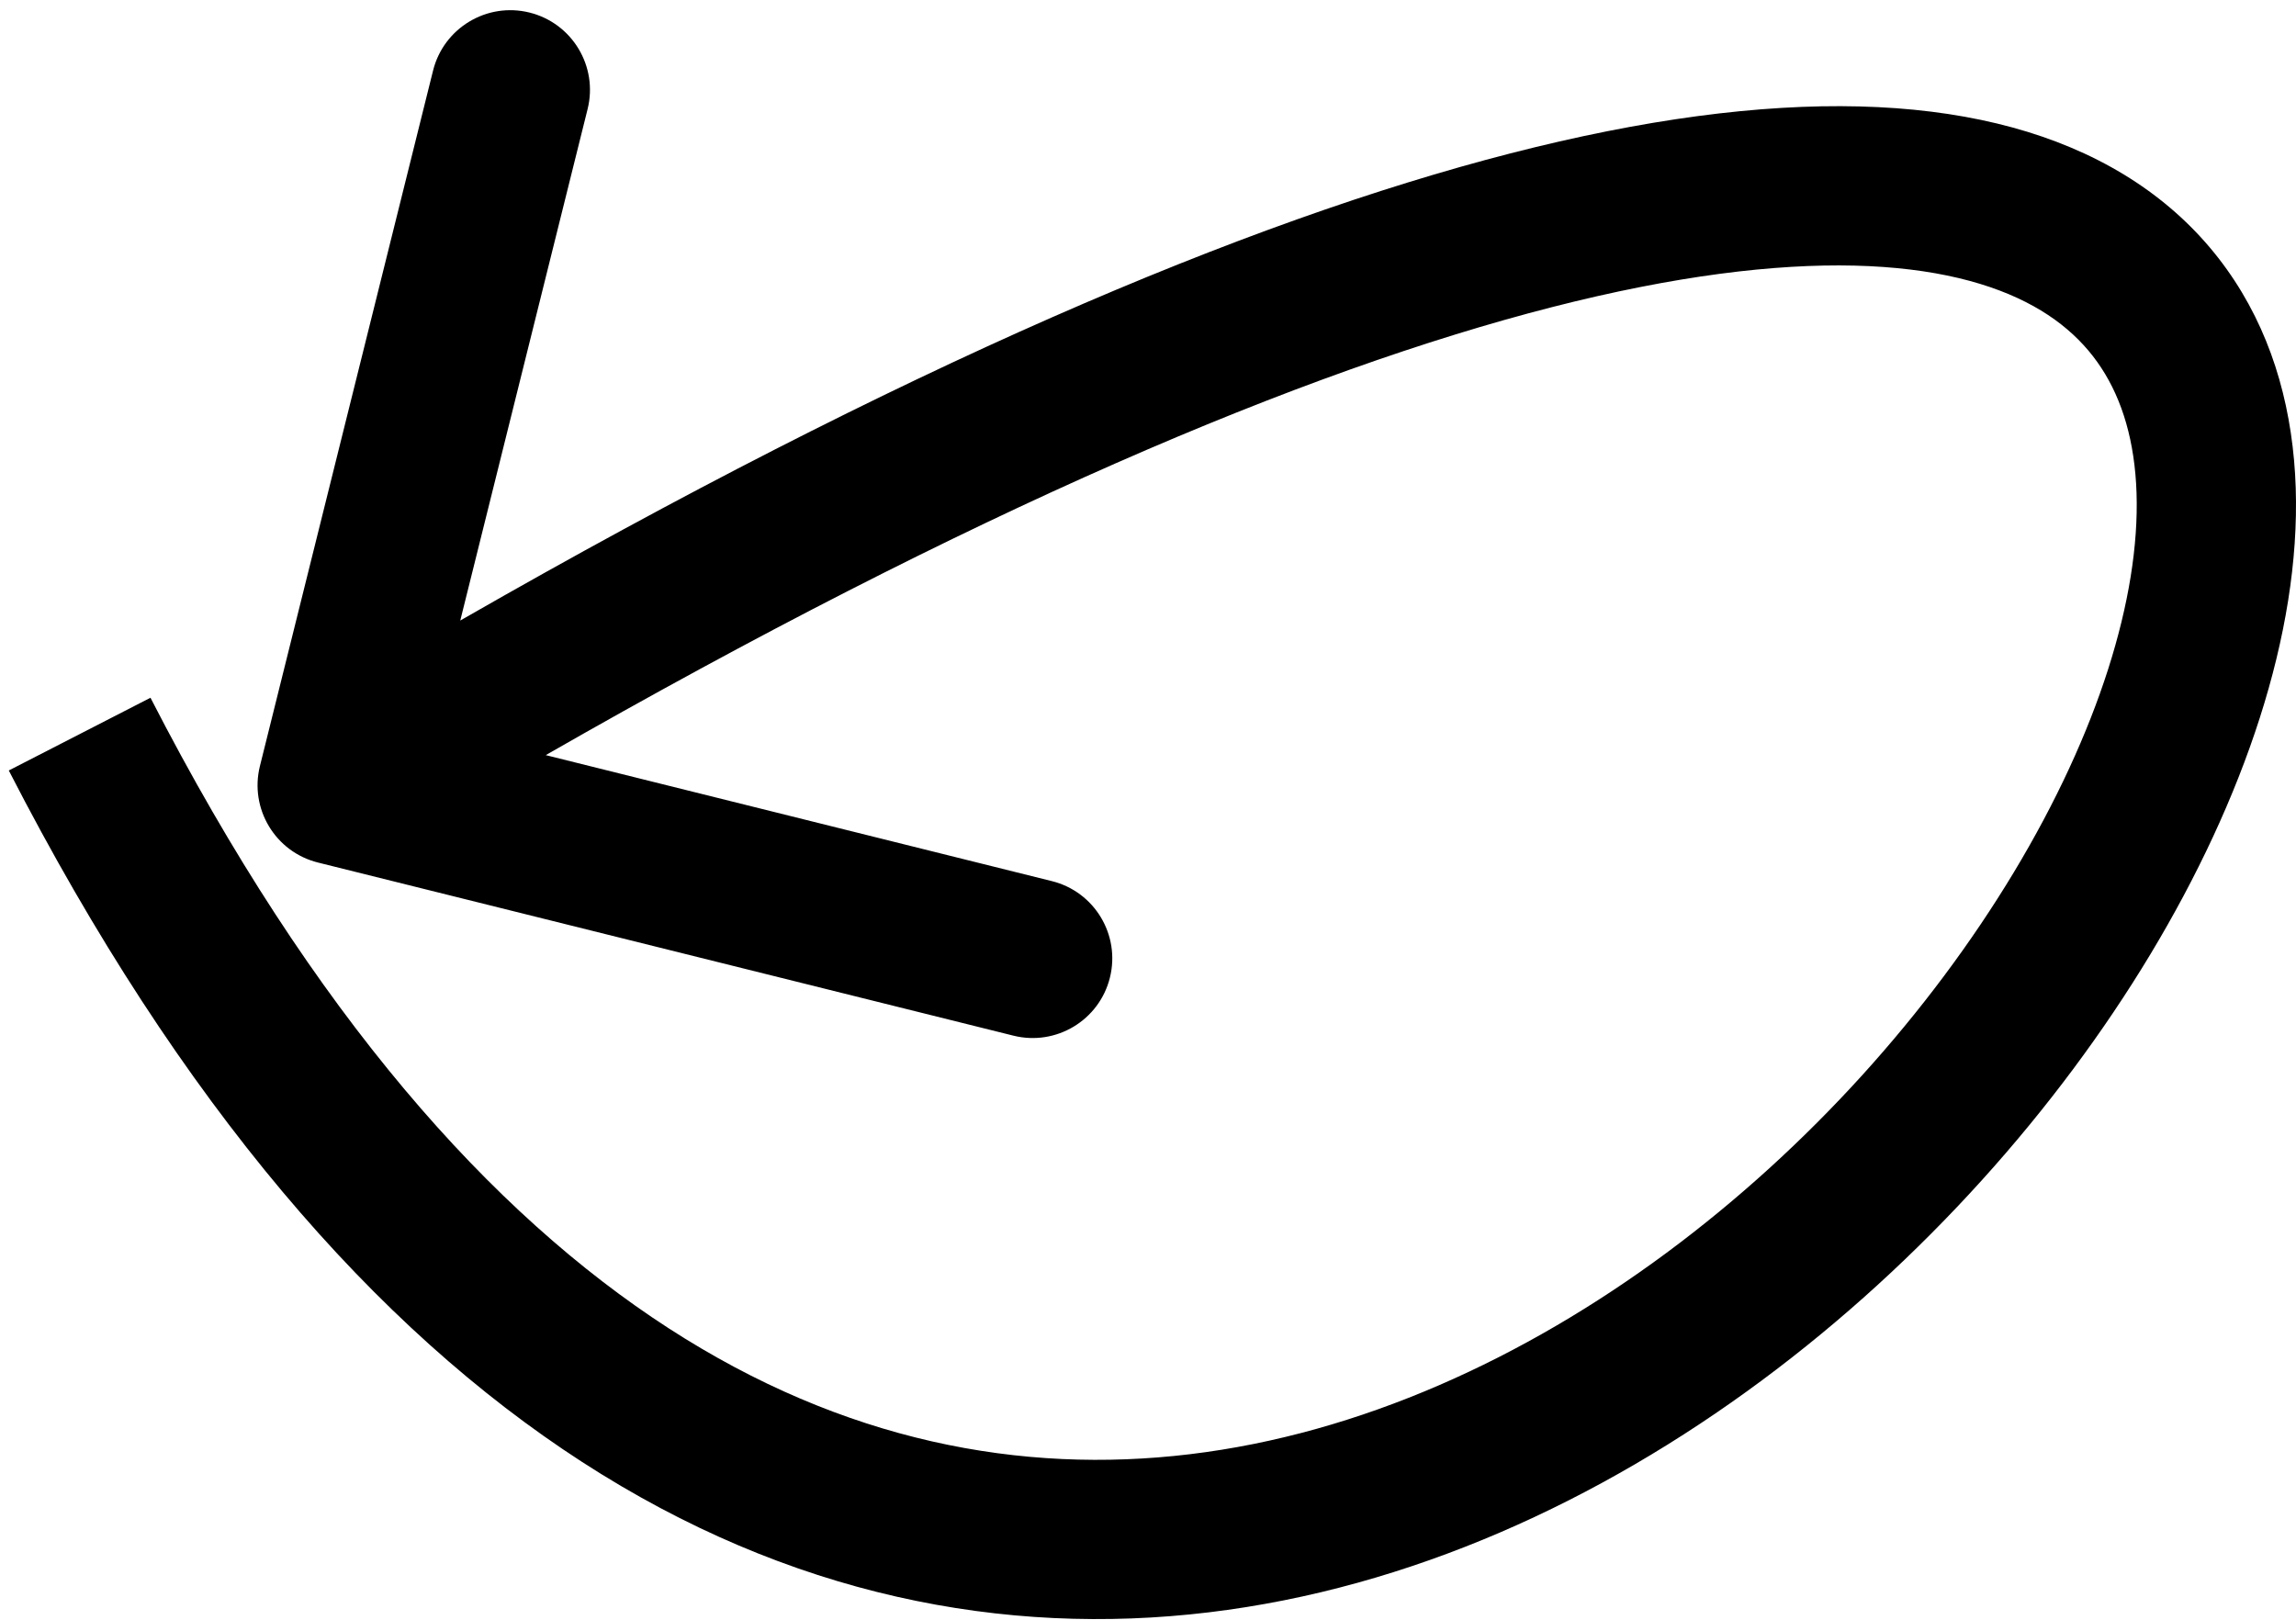
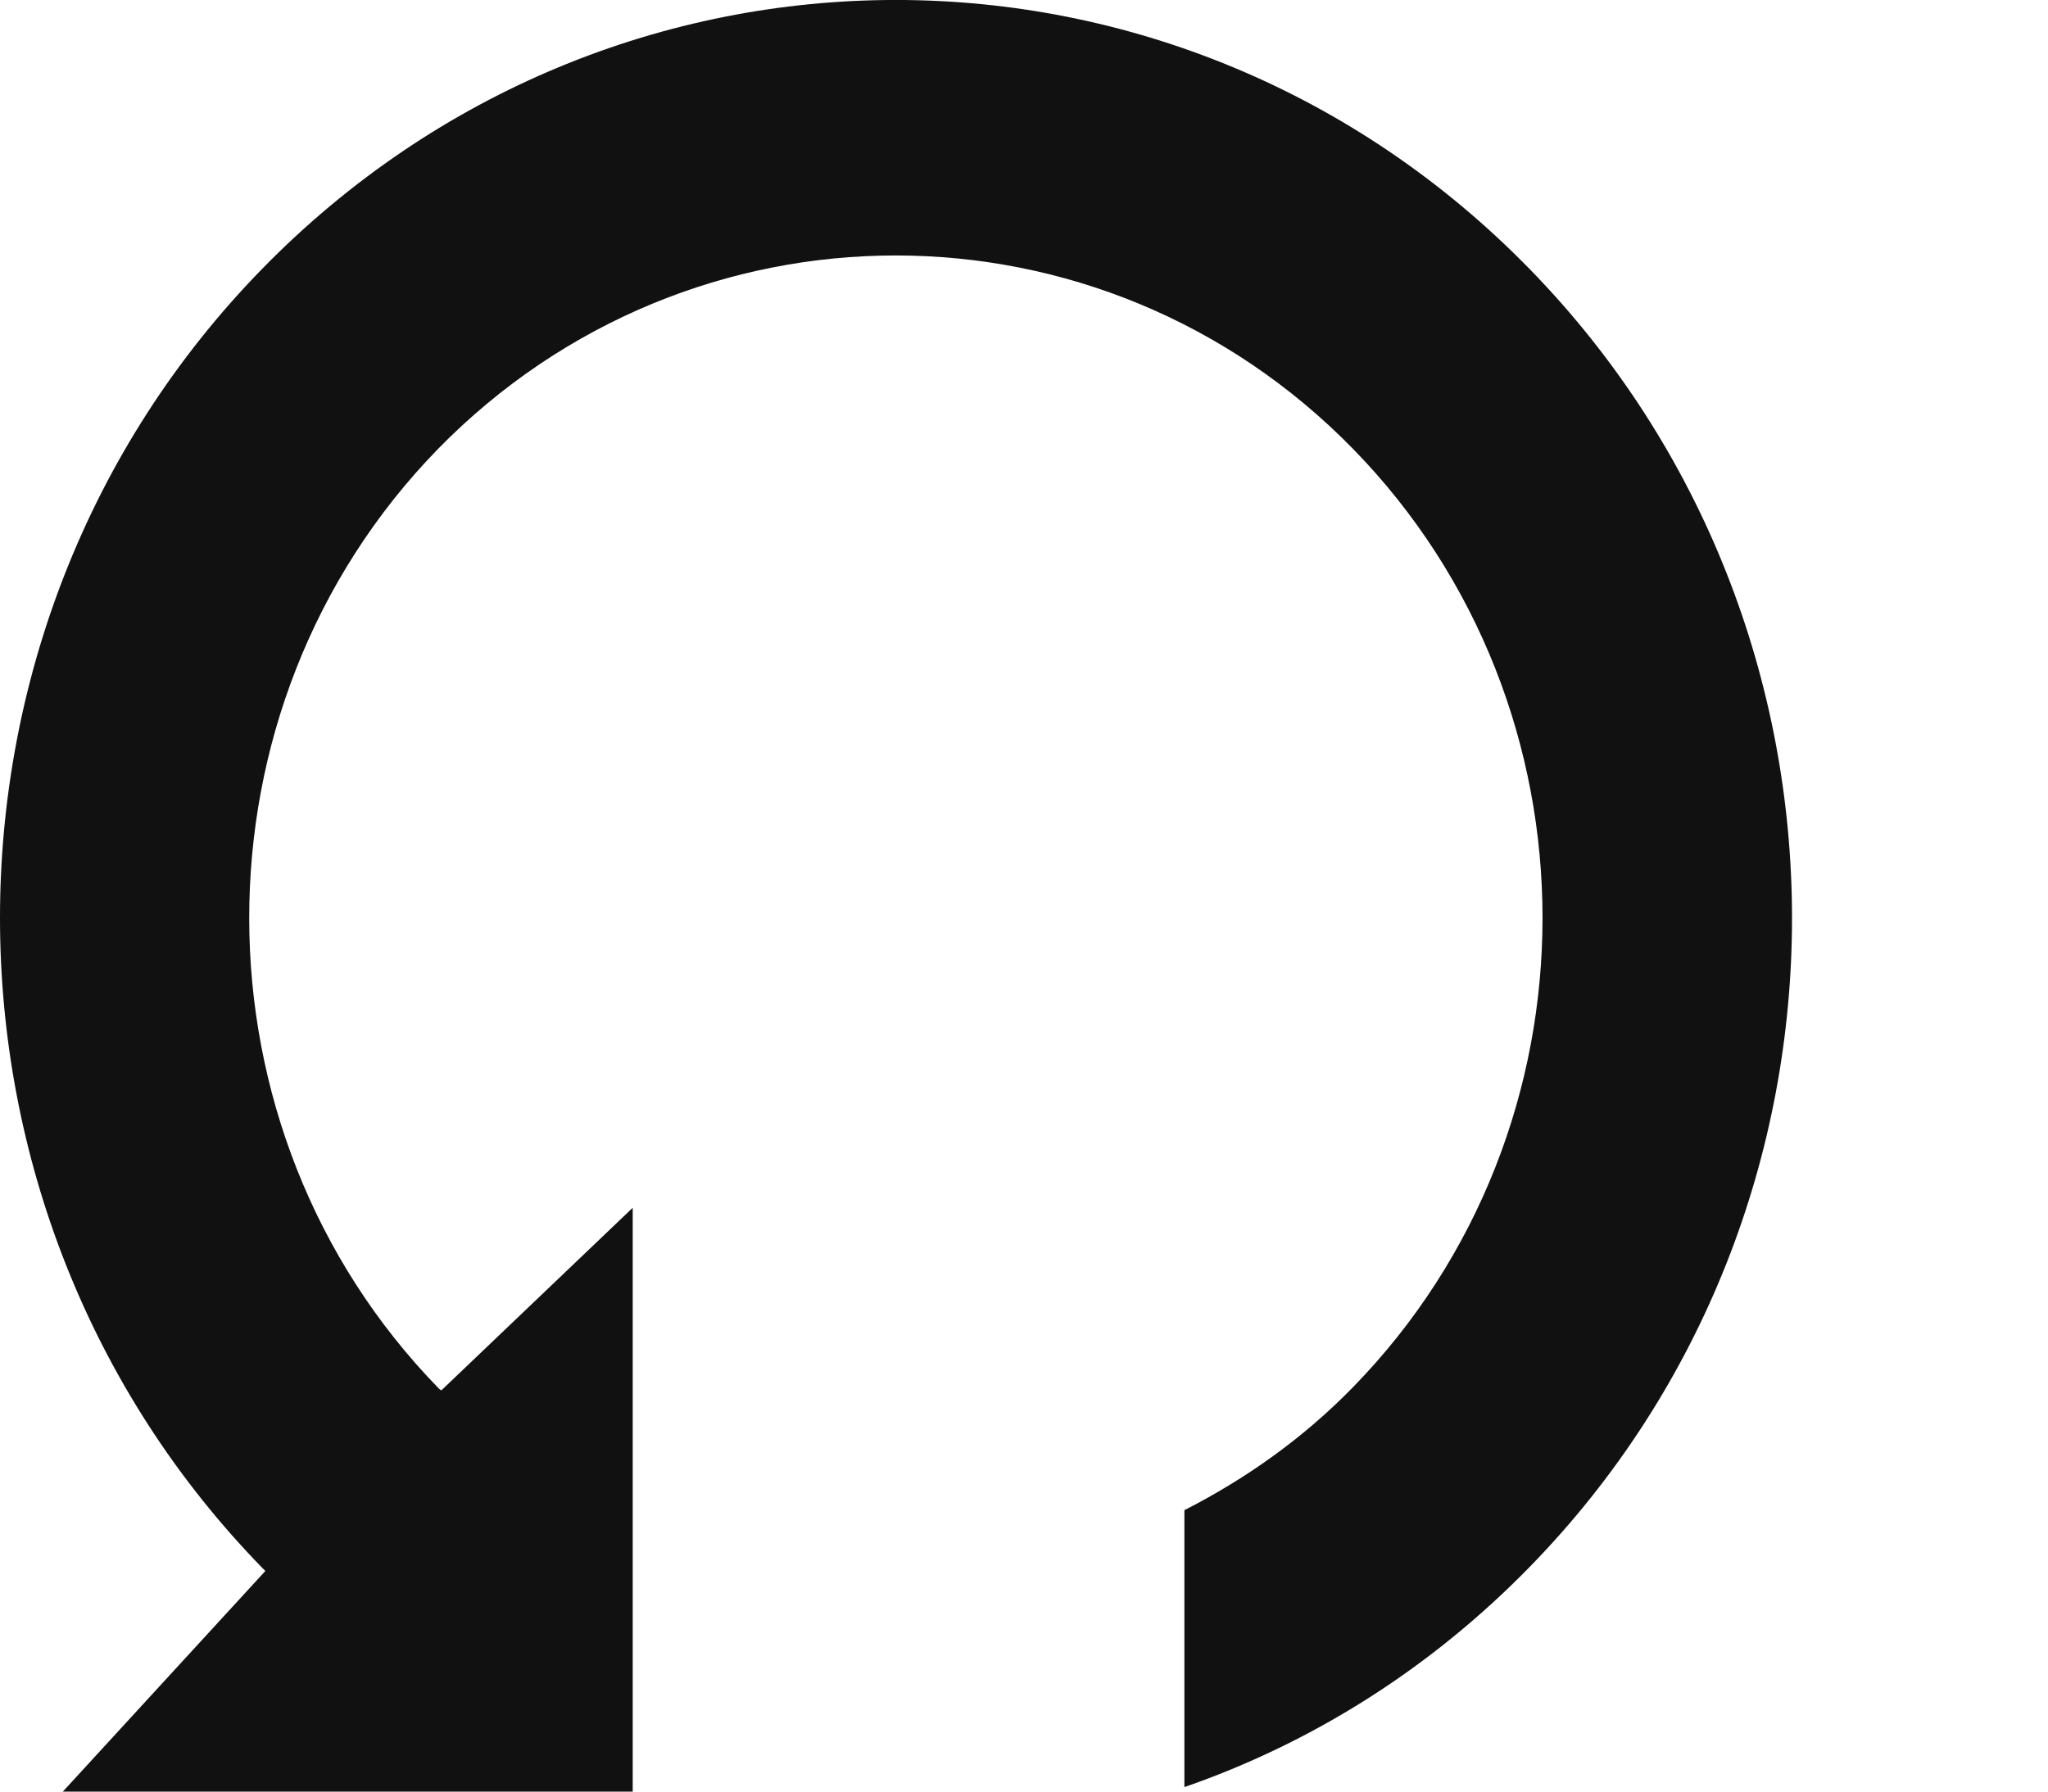
- <svg xmlns="http://www.w3.org/2000/svg" width="173" height="122" viewBox="0 0 173 122" fill="none">
-   <path d="M19.585 57.721C18.785 60.936 20.742 64.192 23.958 64.993L76.359 78.038C79.574 78.838 82.83 76.88 83.63 73.665C84.431 70.449 82.473 67.194 79.257 66.393L32.679 54.797L44.275 8.219C45.075 5.004 43.117 1.748 39.902 0.947C36.686 0.147 33.431 2.105 32.63 5.32L19.585 57.721ZM0.662 58.057C13.608 83.27 28.305 100.096 43.852 110.155C59.483 120.268 75.678 123.341 91.076 121.492C121.52 117.836 148.046 95.129 162.032 71.9C169.041 60.26 173.341 47.781 172.979 36.752C172.795 31.167 171.404 25.779 168.367 21.143C165.3 16.463 160.783 12.903 154.963 10.687C143.593 6.359 127.376 7.174 106.065 13.753C84.563 20.392 56.993 33.175 22.315 54.028L28.5 64.312C62.717 43.735 89.367 31.468 109.605 25.219C130.035 18.912 143.081 19.004 150.694 21.902C154.365 23.3 156.769 25.339 158.329 27.72C159.918 30.145 160.858 33.278 160.985 37.147C161.244 45.027 158.085 55.19 151.751 65.71C139.052 86.803 115.362 106.489 89.646 109.578C76.964 111.101 63.593 108.634 50.371 100.08C37.065 91.47 23.621 76.5 11.338 52.576L0.662 58.057Z" fill="black" />
+ <svg xmlns="http://www.w3.org/2000/svg" width="16" height="14" viewBox="0 0 16 14" fill="none">
+   <path d="M11.95 12.245C11.164 13.05 10.239 13.623 9.253 13.965V11.801C9.727 11.559 10.178 11.243 10.572 10.838C12.544 8.816 12.544 5.53 10.572 3.509C8.601 1.492 5.395 1.492 3.421 3.509C1.451 5.532 1.458 8.829 3.428 10.85C3.433 10.856 3.448 10.866 3.448 10.863H3.45L4.943 9.438L4.943 14H0.491L2.073 12.276C2.073 12.276 2.062 12.264 2.054 12.257C-0.68 9.457 -0.687 4.902 2.047 2.102C4.784 -0.701 9.214 -0.701 11.95 2.102C14.682 4.902 14.685 9.445 11.95 12.245Z" fill="#111111" />
</svg>
